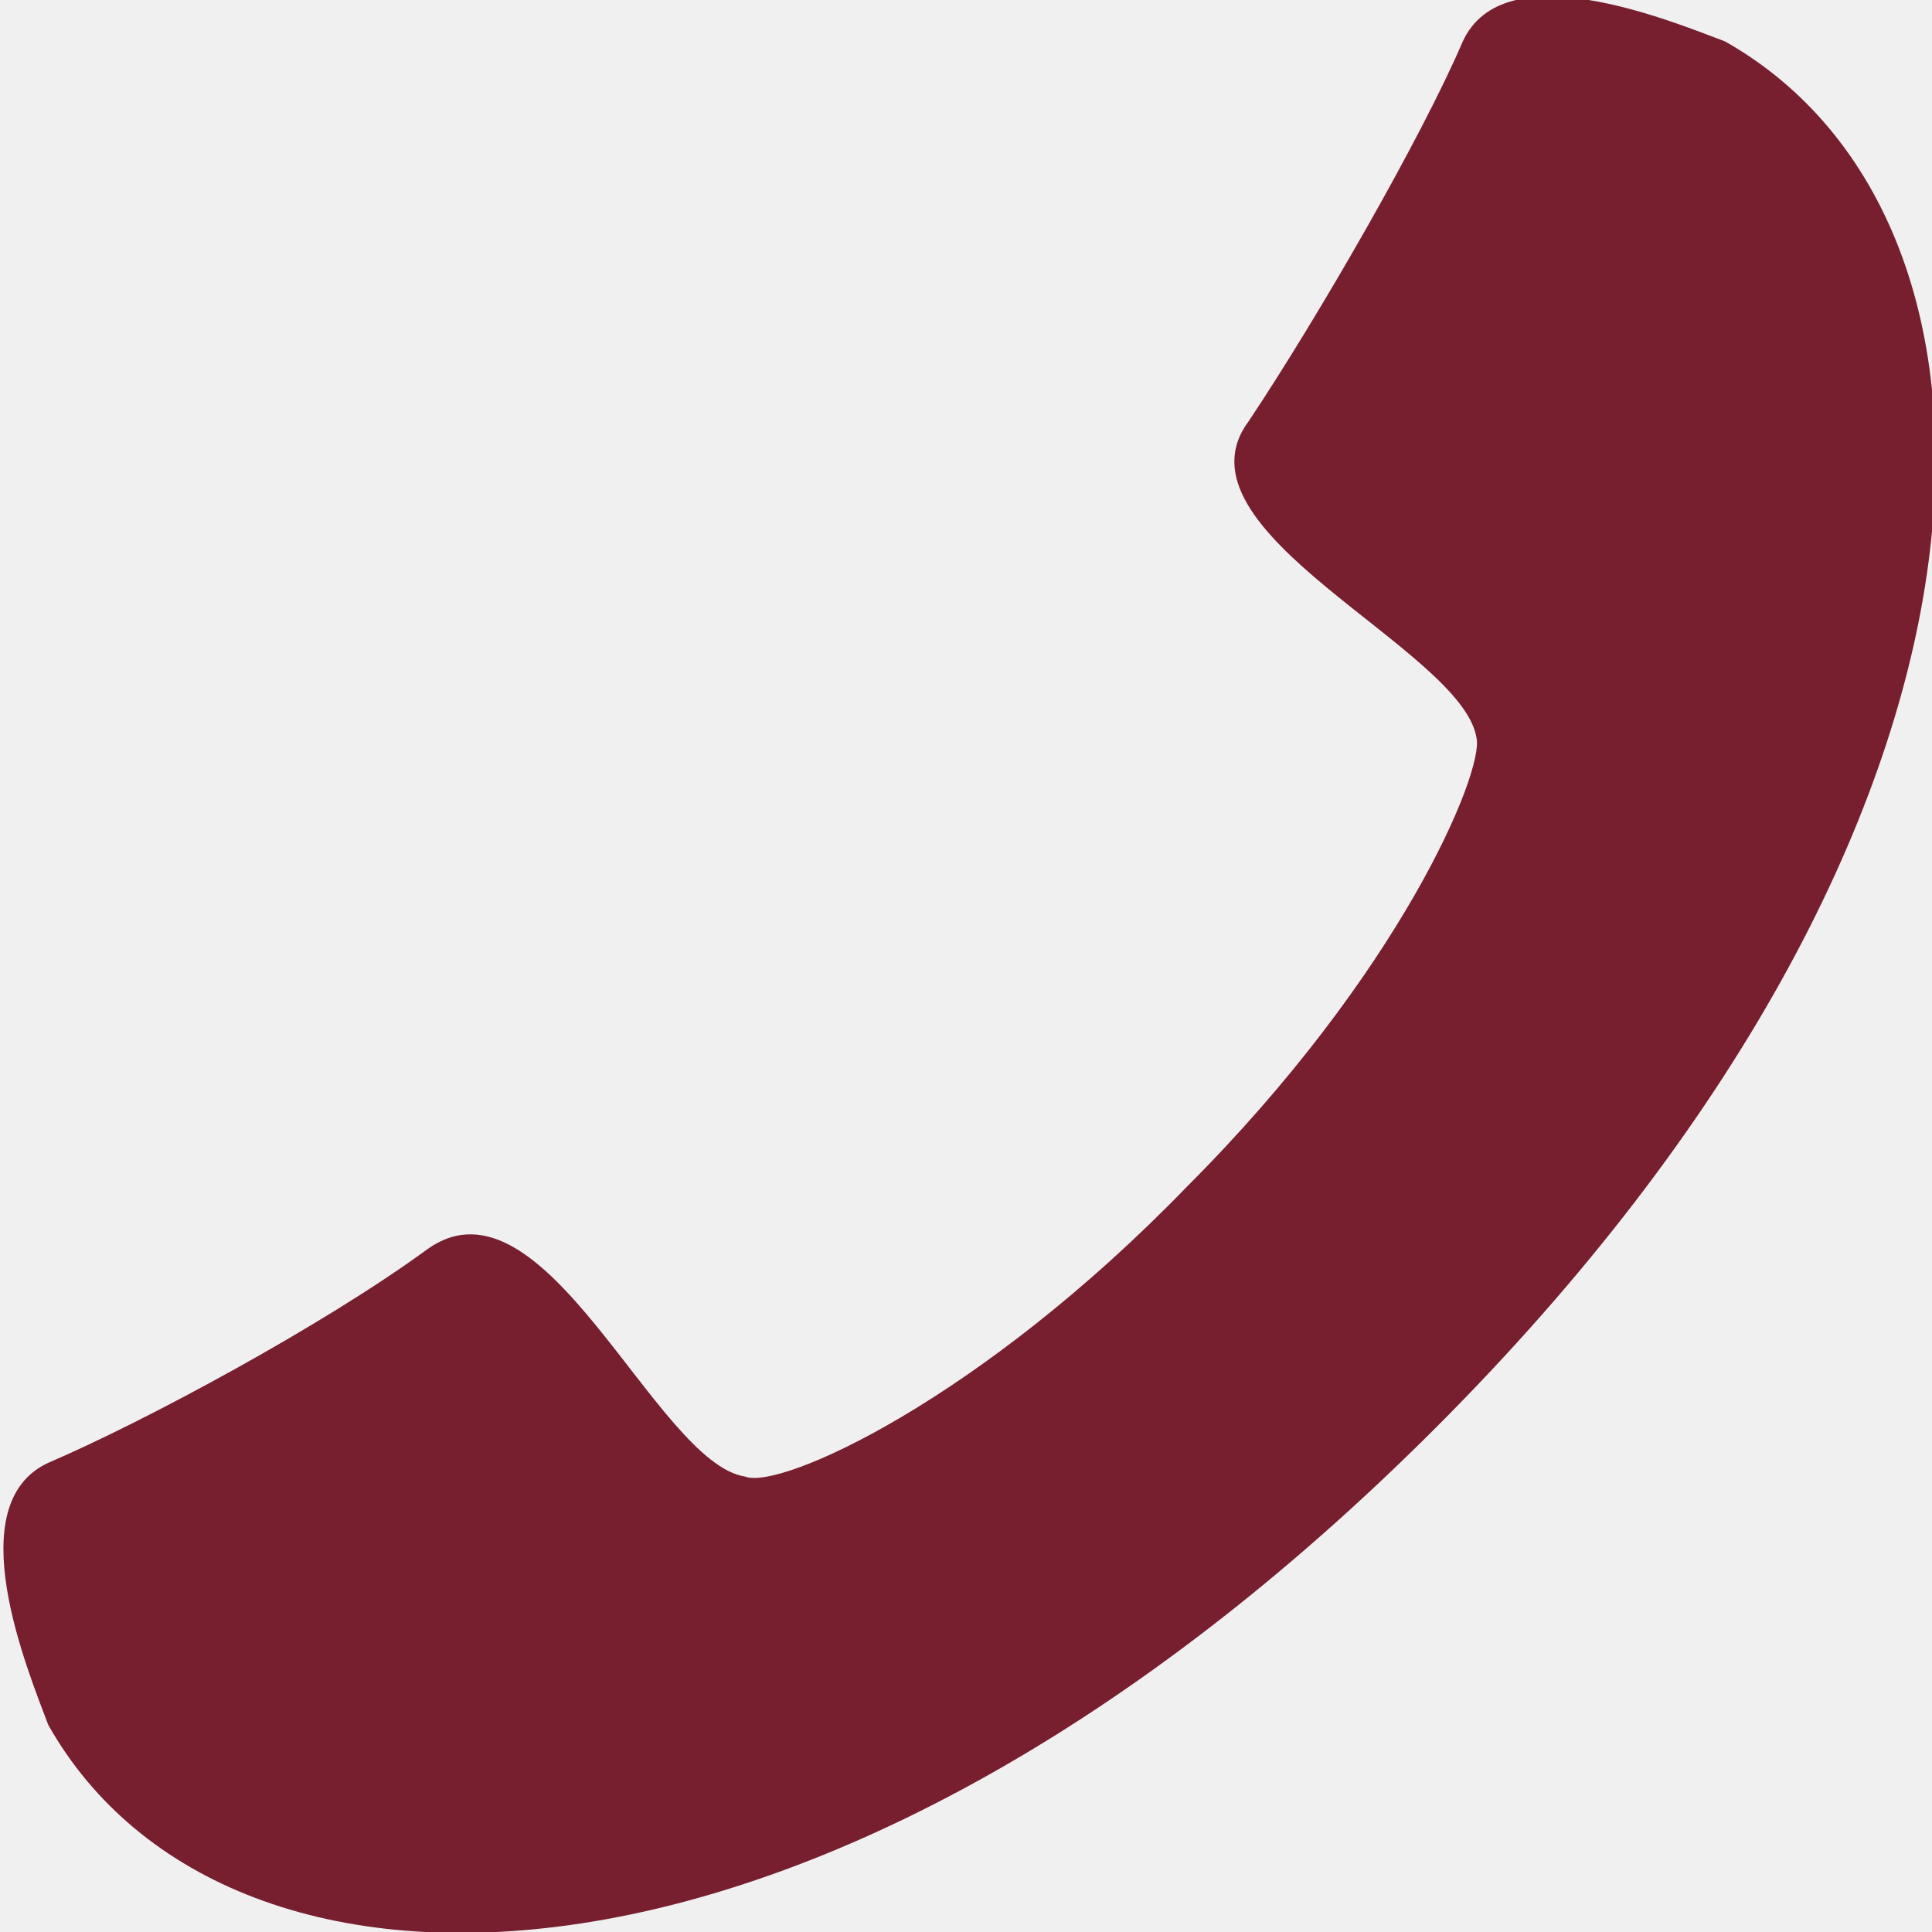
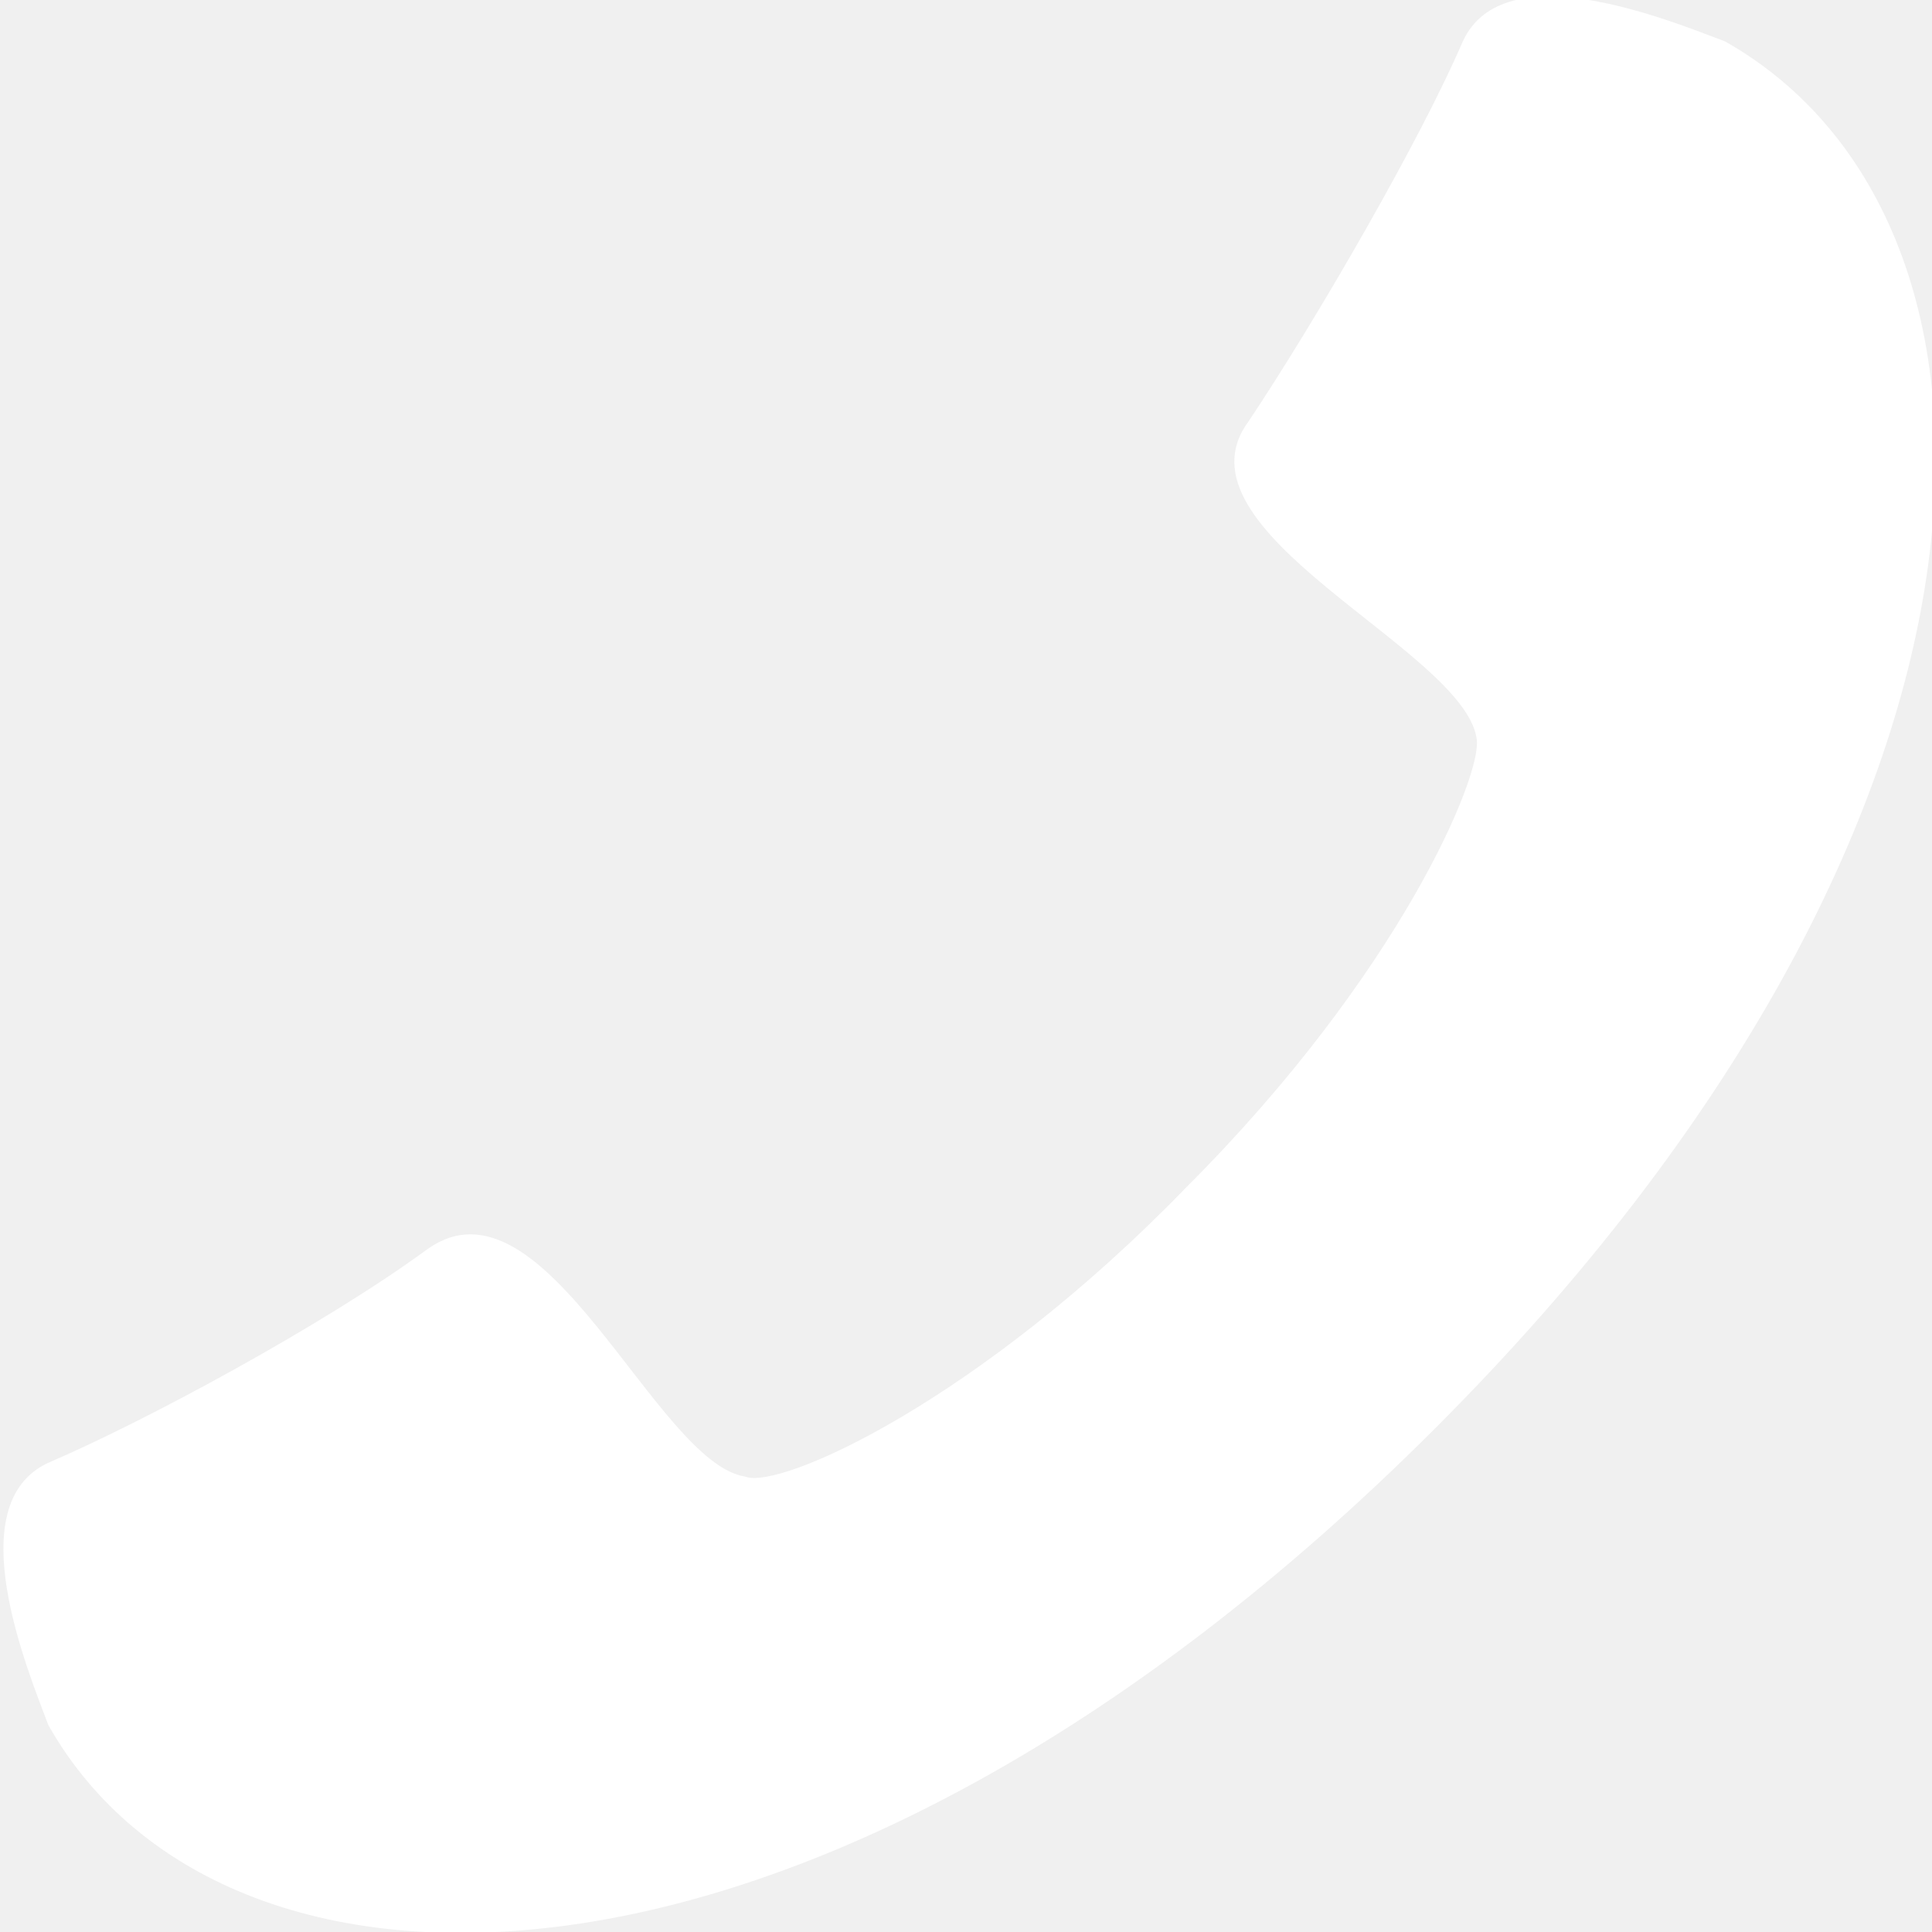
- <svg xmlns="http://www.w3.org/2000/svg" width="28" height="28" viewBox="0 0 28 28" fill="#771E2F">
-   <path d="M17.2,17.2c3.1-3.1,4.3-6,4.2-6.5c-0.2-1.3-4.5-3-3.3-4.6c1-1.5,2.5-4.1,3.1-5.5c0.6-1.3,3-0.3,3.8,0c4.6,2.6,4.6,11.3-4.2,20.1S3.3,29.6,0.7,25c-0.3-0.8-1.3-3.2,0-3.8c1.4-0.6,4-2,5.5-3.1c1.7-1.2,3.3,3.1,4.6,3.3C11.3,21.6,14.2,20.3,17.2,17.2z" />
+ <svg xmlns="http://www.w3.org/2000/svg" version="1.1" id="圖層_1" x="0px" y="0px" viewBox="0 0 28 28" style="enable-background:new 0 0 28 28;" xml:space="preserve">
+   <style type="text/css">
+ 	.st0{fill:#FFFFFF;}
+ </style>
+   <path class="st0" d="M17.2,17.2c3.1-3.1,4.3-6,4.2-6.5c-0.2-1.3-4.5-3-3.3-4.6c1-1.5,2.5-4.1,3.1-5.5c0.6-1.3,3-0.3,3.8,0  c4.6,2.6,4.6,11.3-4.2,20.1S3.3,29.6,0.7,25c-0.3-0.8-1.3-3.2,0-3.8c1.4-0.6,4-2,5.5-3.1c1.7-1.2,3.3,3.1,4.6,3.3  C11.3,21.6,14.2,20.3,17.2,17.2z" />
</svg>
